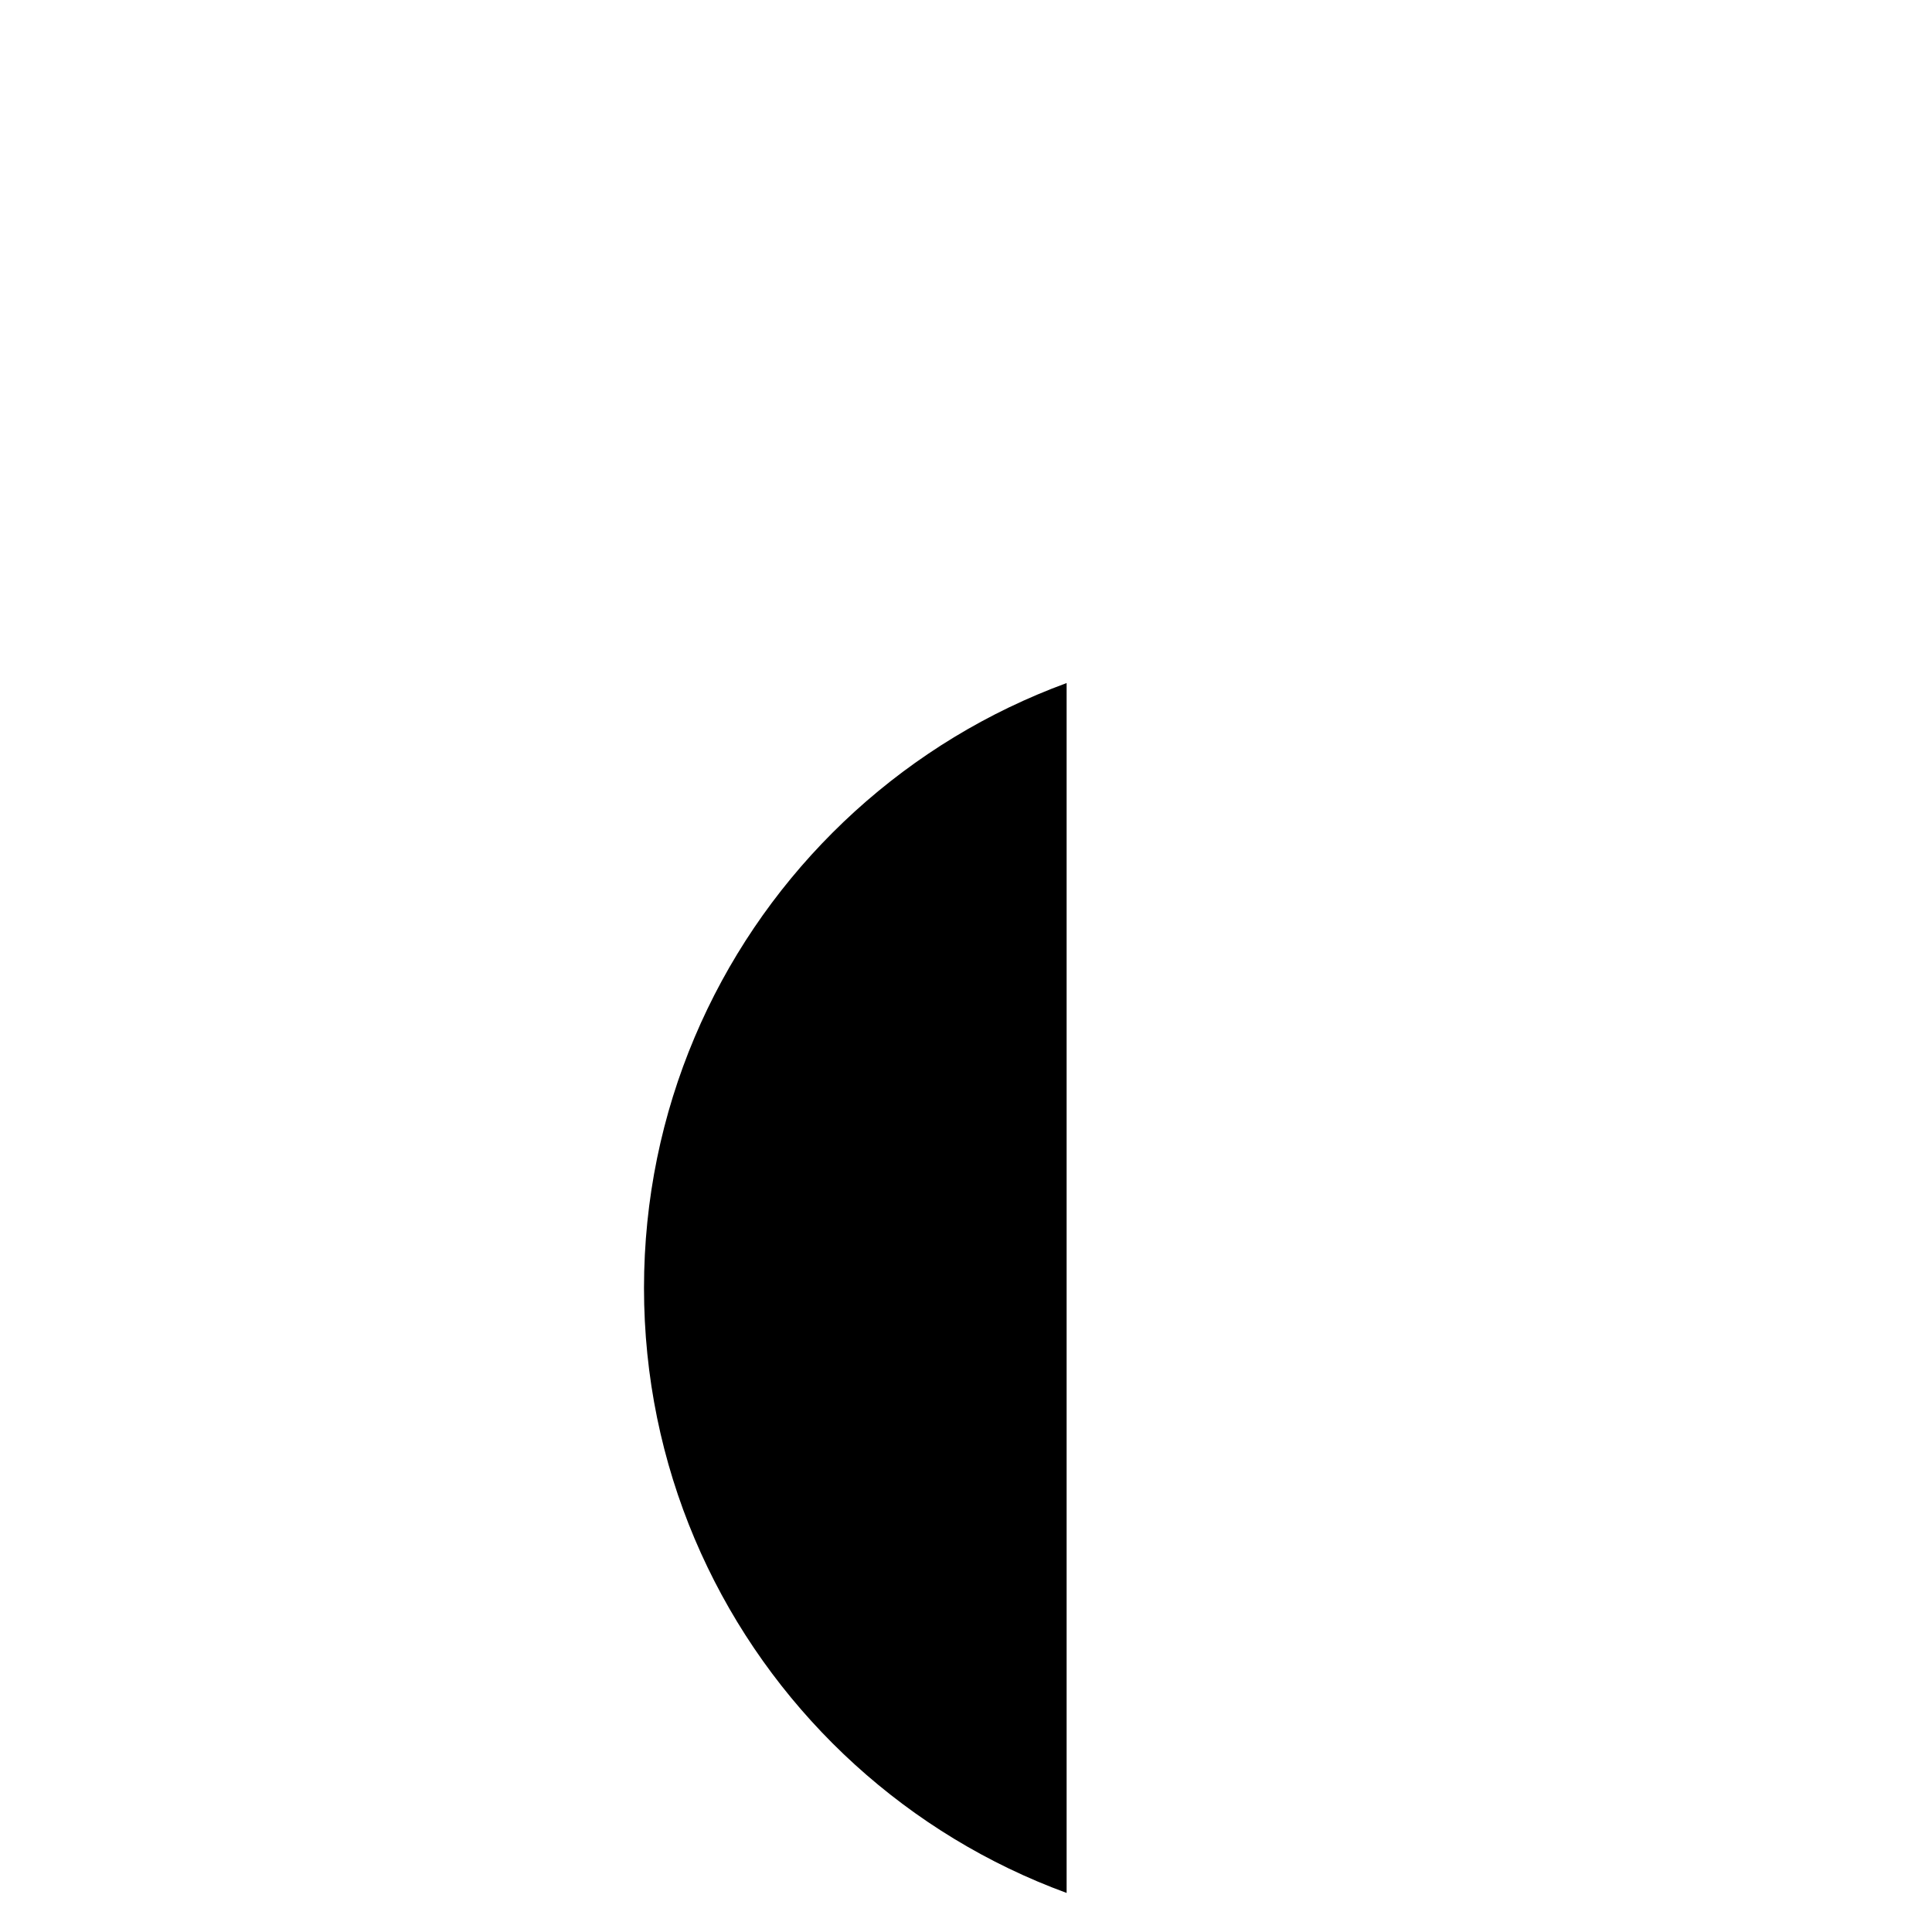
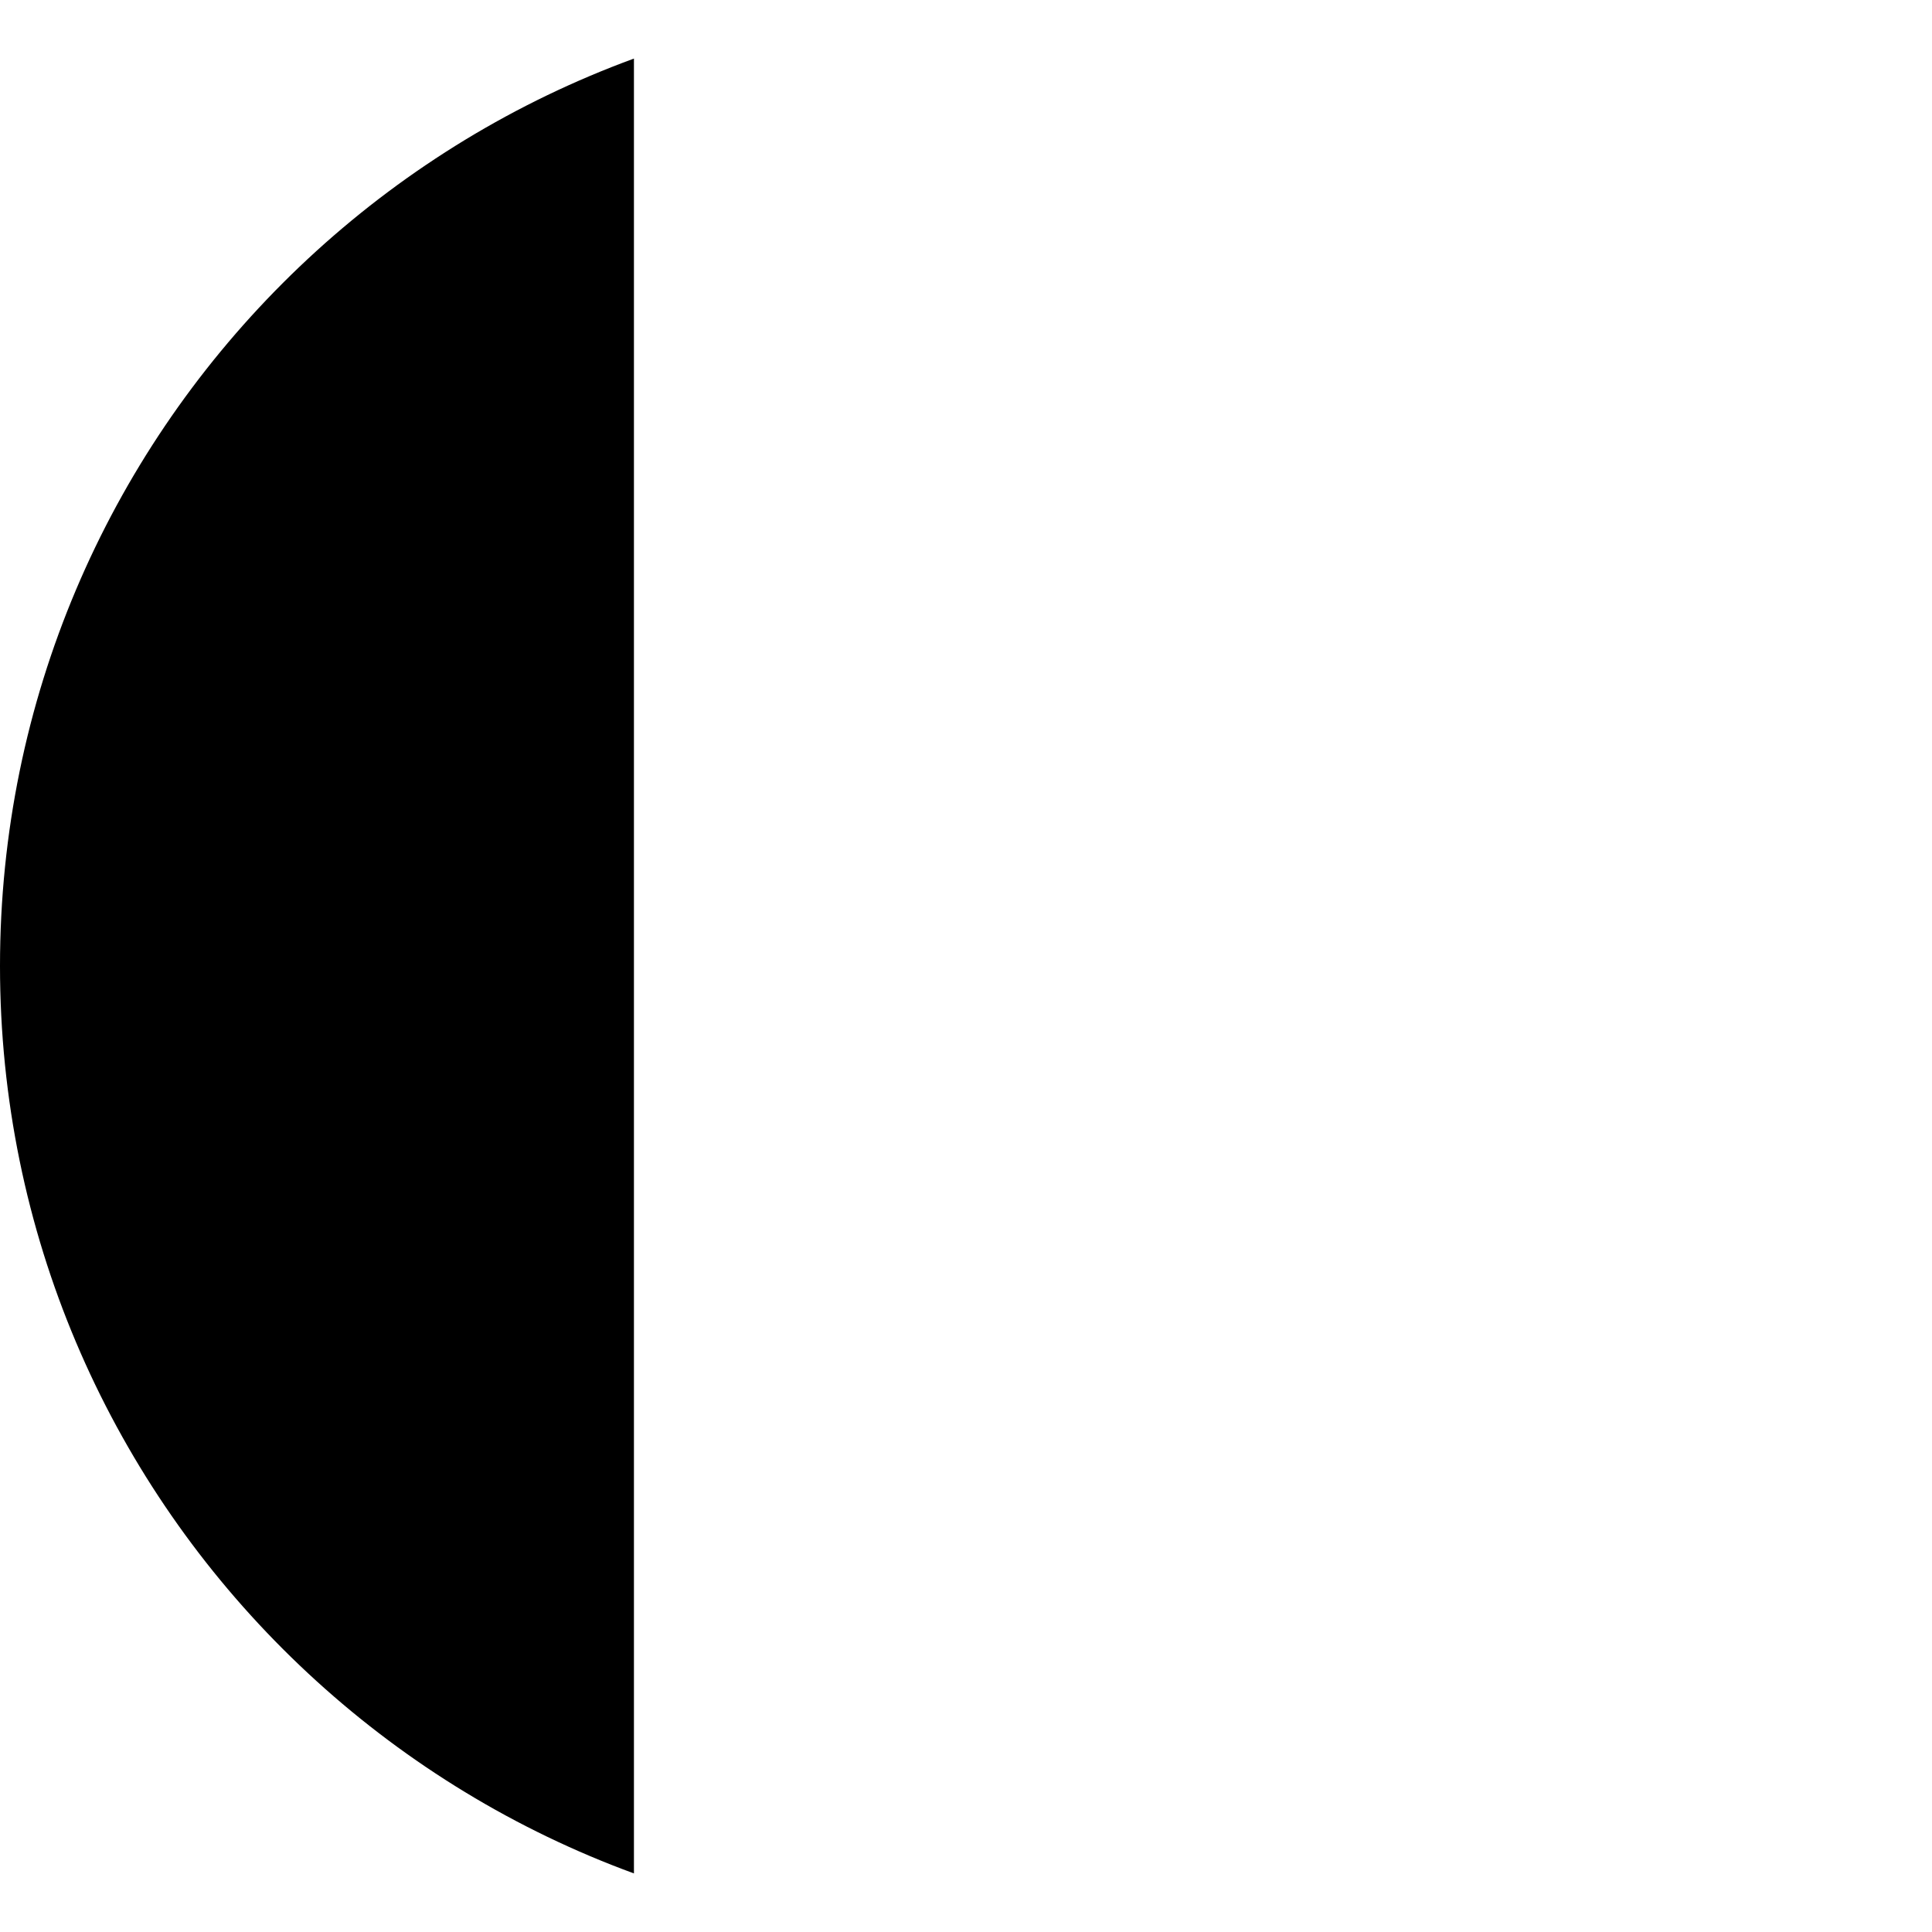
- <svg xmlns="http://www.w3.org/2000/svg" contentScriptType="text/ecmascript" width="384" zoomAndPan="magnify" contentStyleType="text/css" height="384" viewBox="0 0 384 384" preserveAspectRatio="xMidYMid meet" version="1.0">
+ <svg xmlns="http://www.w3.org/2000/svg" contentScriptType="text/ecmascript" width="256" zoomAndPan="magnify" contentStyleType="text/css" height="256" viewBox="0 0 256 256" preserveAspectRatio="xMidYMid meet" version="1.0">
  <clipPath id="clipPath_1">
-     <rect x="128.0" width="84.0" height="256.0" y="128.0" />
+     <rect x="0.0" width="84.0" height="256.0" y="0.0" />
  </clipPath>
-   <circle clip-path="url(#clipPath_1)" width="256.0" r="128" cx="256" class="circle0" height="256.0" id="circle0" cy="256" />
+   <circle id="circle0" r="128" clip-path="url(#clipPath_1)" class="circle0" cx="128" cy="128" />
</svg>
